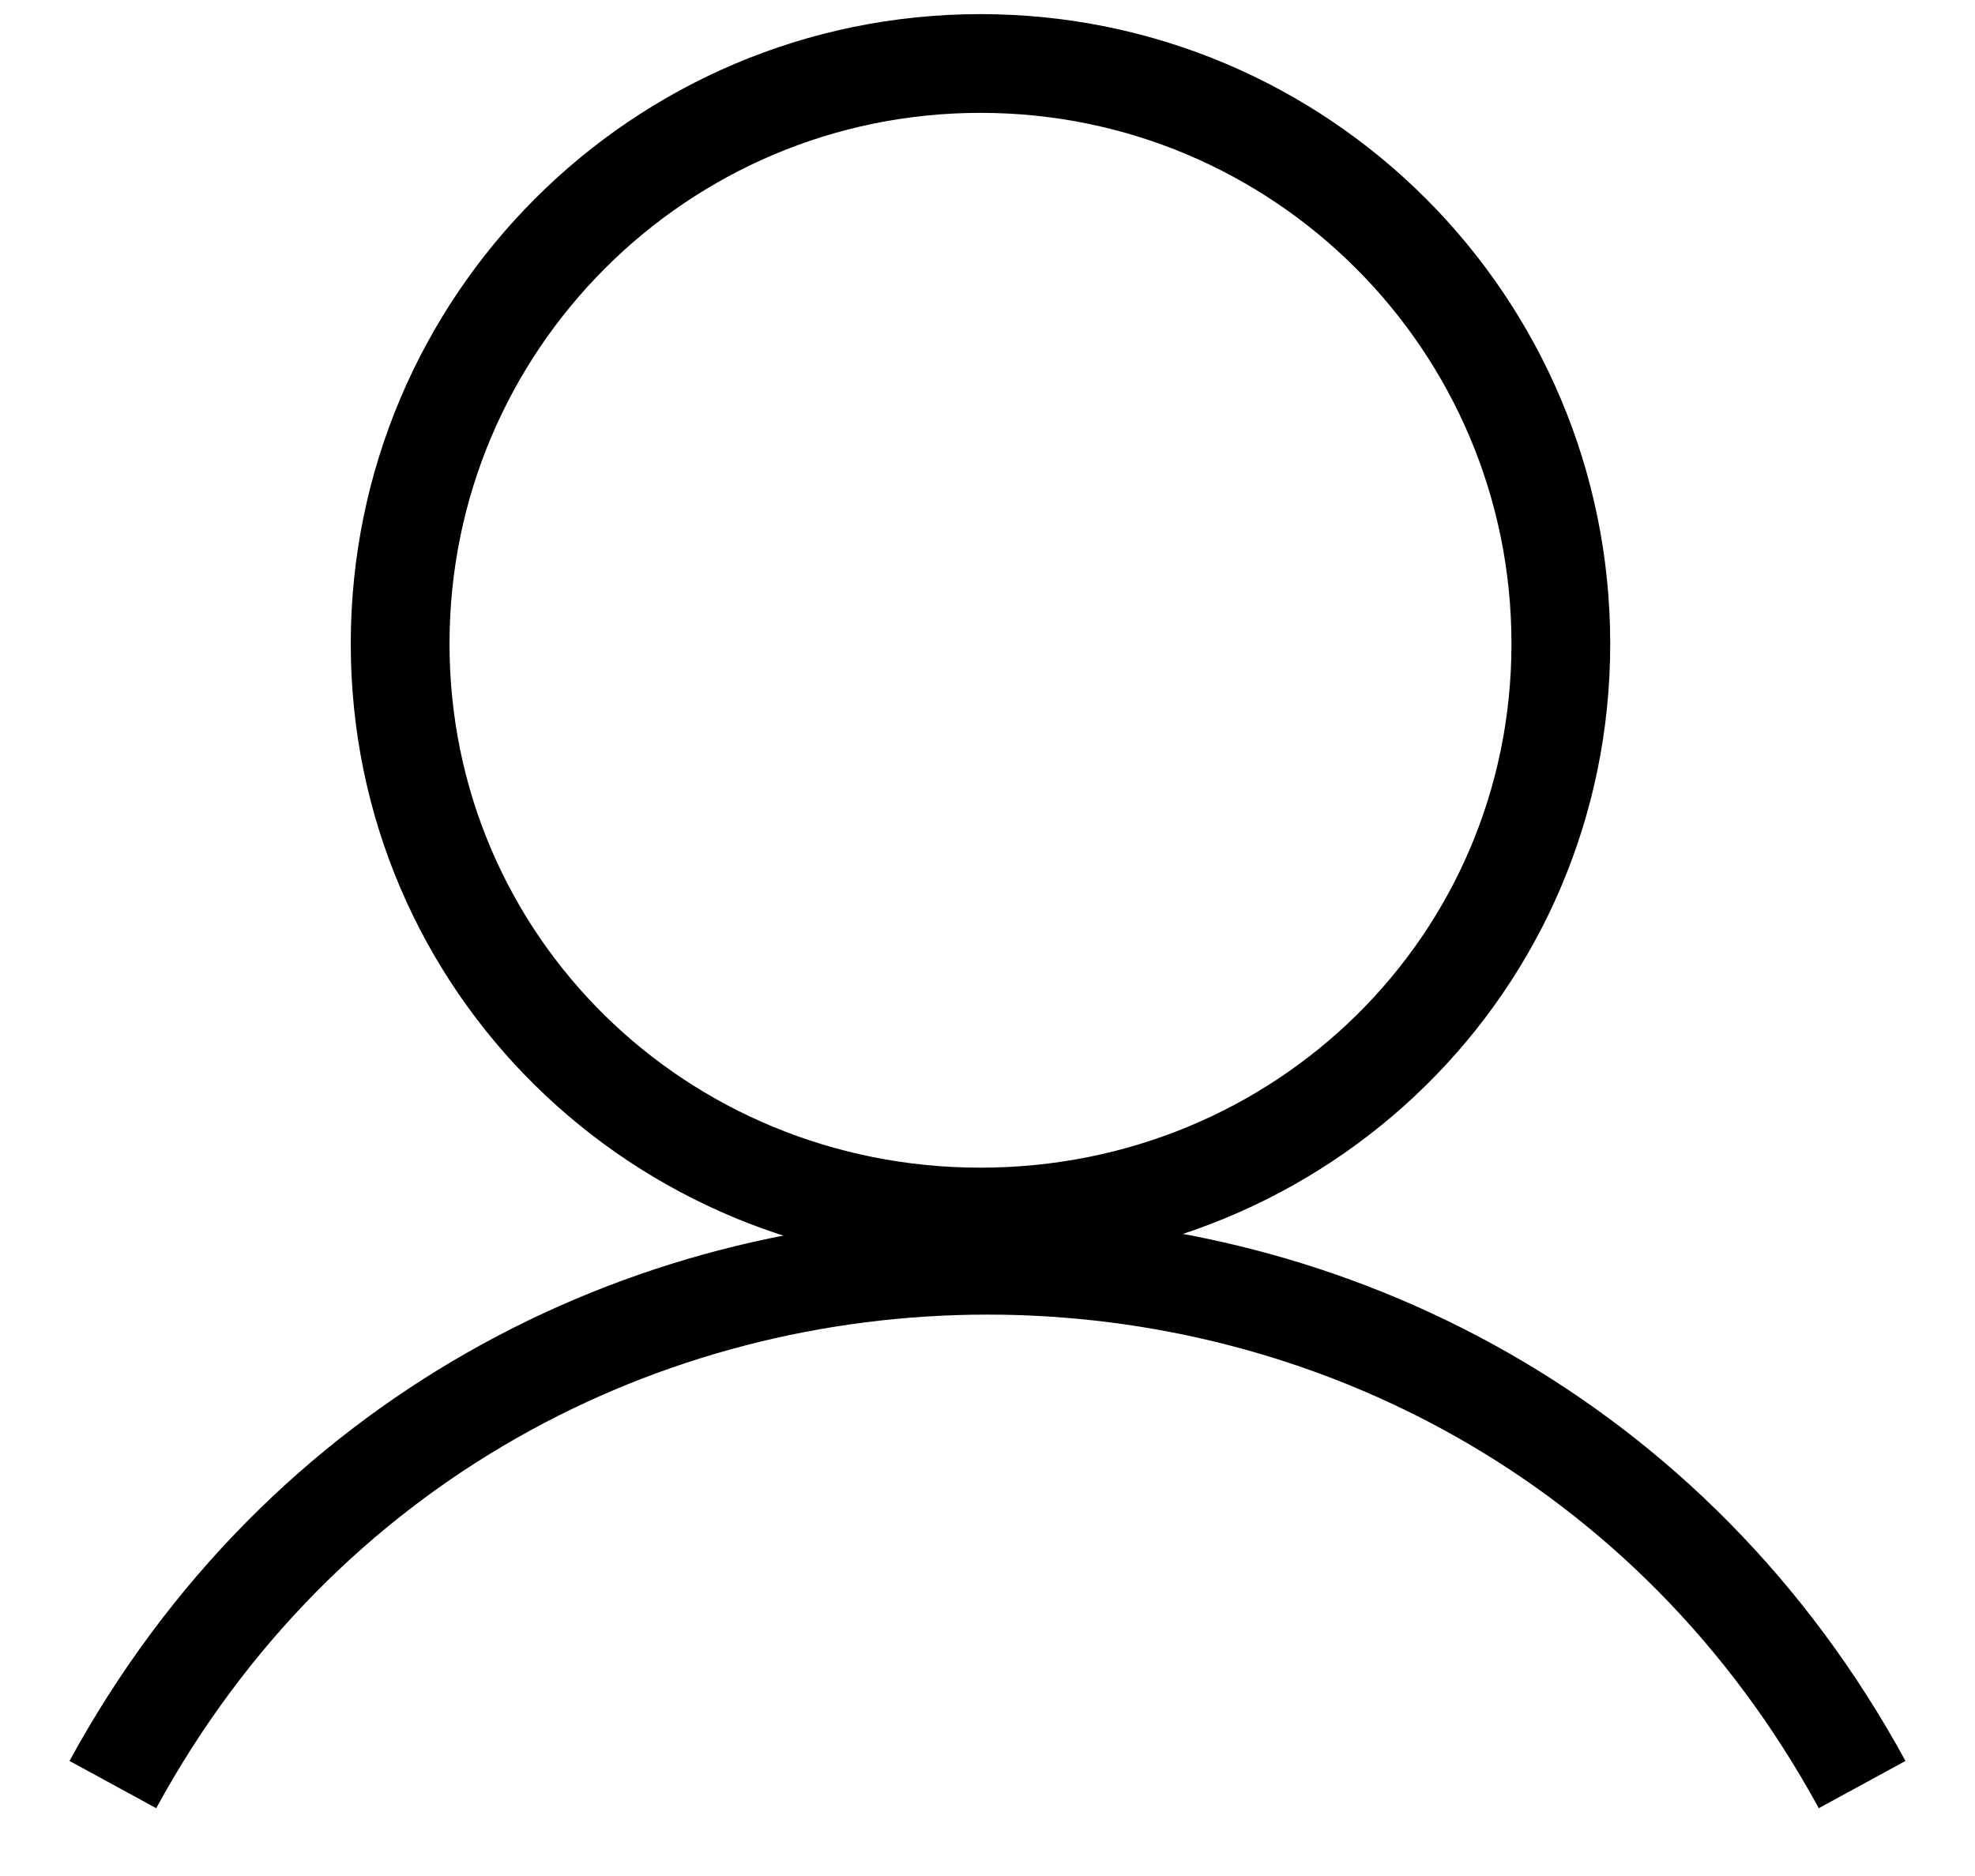
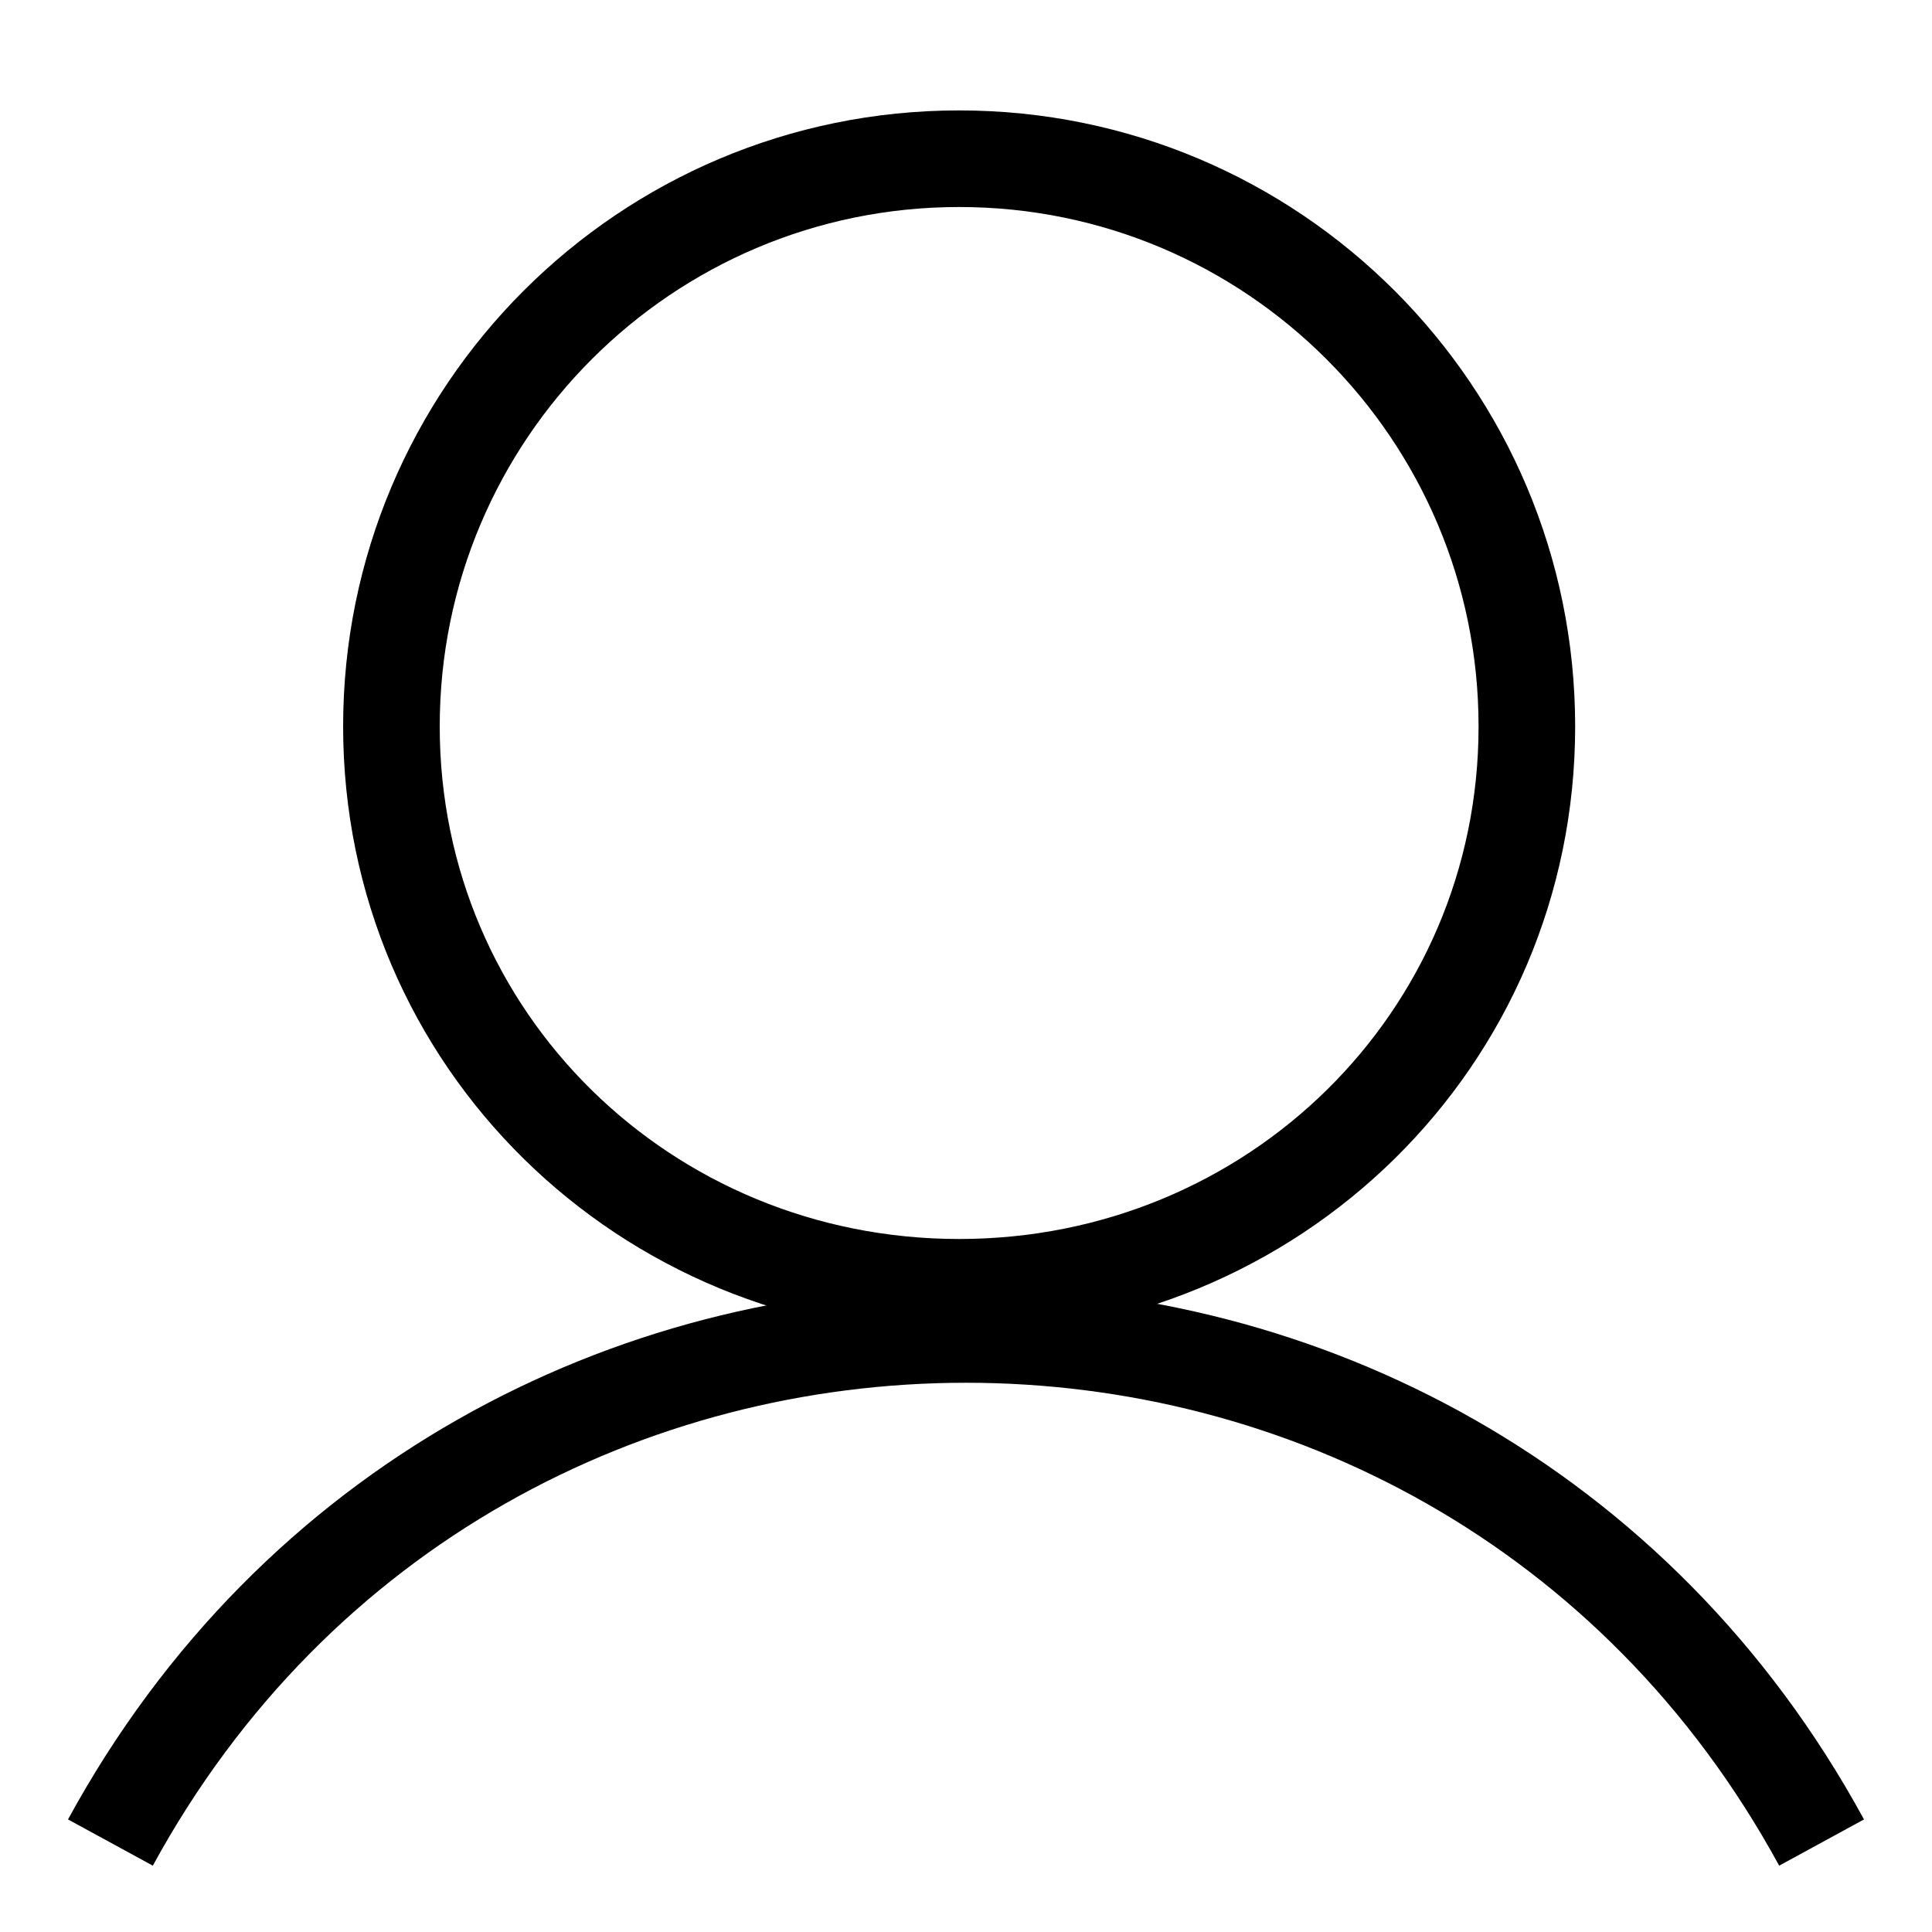
- <svg xmlns="http://www.w3.org/2000/svg" width="20" height="19" viewBox="0 0 20 19" fill="none">
-   <path d="M15.806 6.52C15.806 9.759 13.182 12.326 9.929 12.326C6.676 12.326 4.052 9.759 4.052 6.52C4.052 3.274 6.683 0.643 9.929 0.643C13.175 0.643 15.806 3.274 15.806 6.52Z" stroke="black" />
-   <path d="M1.143 18.074V18.074C4.965 11.061 15.035 11.061 18.857 18.074V18.074" stroke="black" />
+ <svg xmlns="http://www.w3.org/2000/svg" width="20" height="20" viewBox="0 0 20 20" fill="none">
+   <path d="M15.806 7.52C15.806 10.759 13.182 13.326 9.929 13.326C6.676 13.326 4.052 10.759 4.052 7.52C4.052 4.274 6.683 1.643 9.929 1.643C13.175 1.643 15.806 4.274 15.806 7.52Z" stroke="black" />
+   <path d="M1.143 19.074V19.074C4.965 12.061 15.035 12.061 18.857 19.074V19.074" stroke="black" />
</svg>
